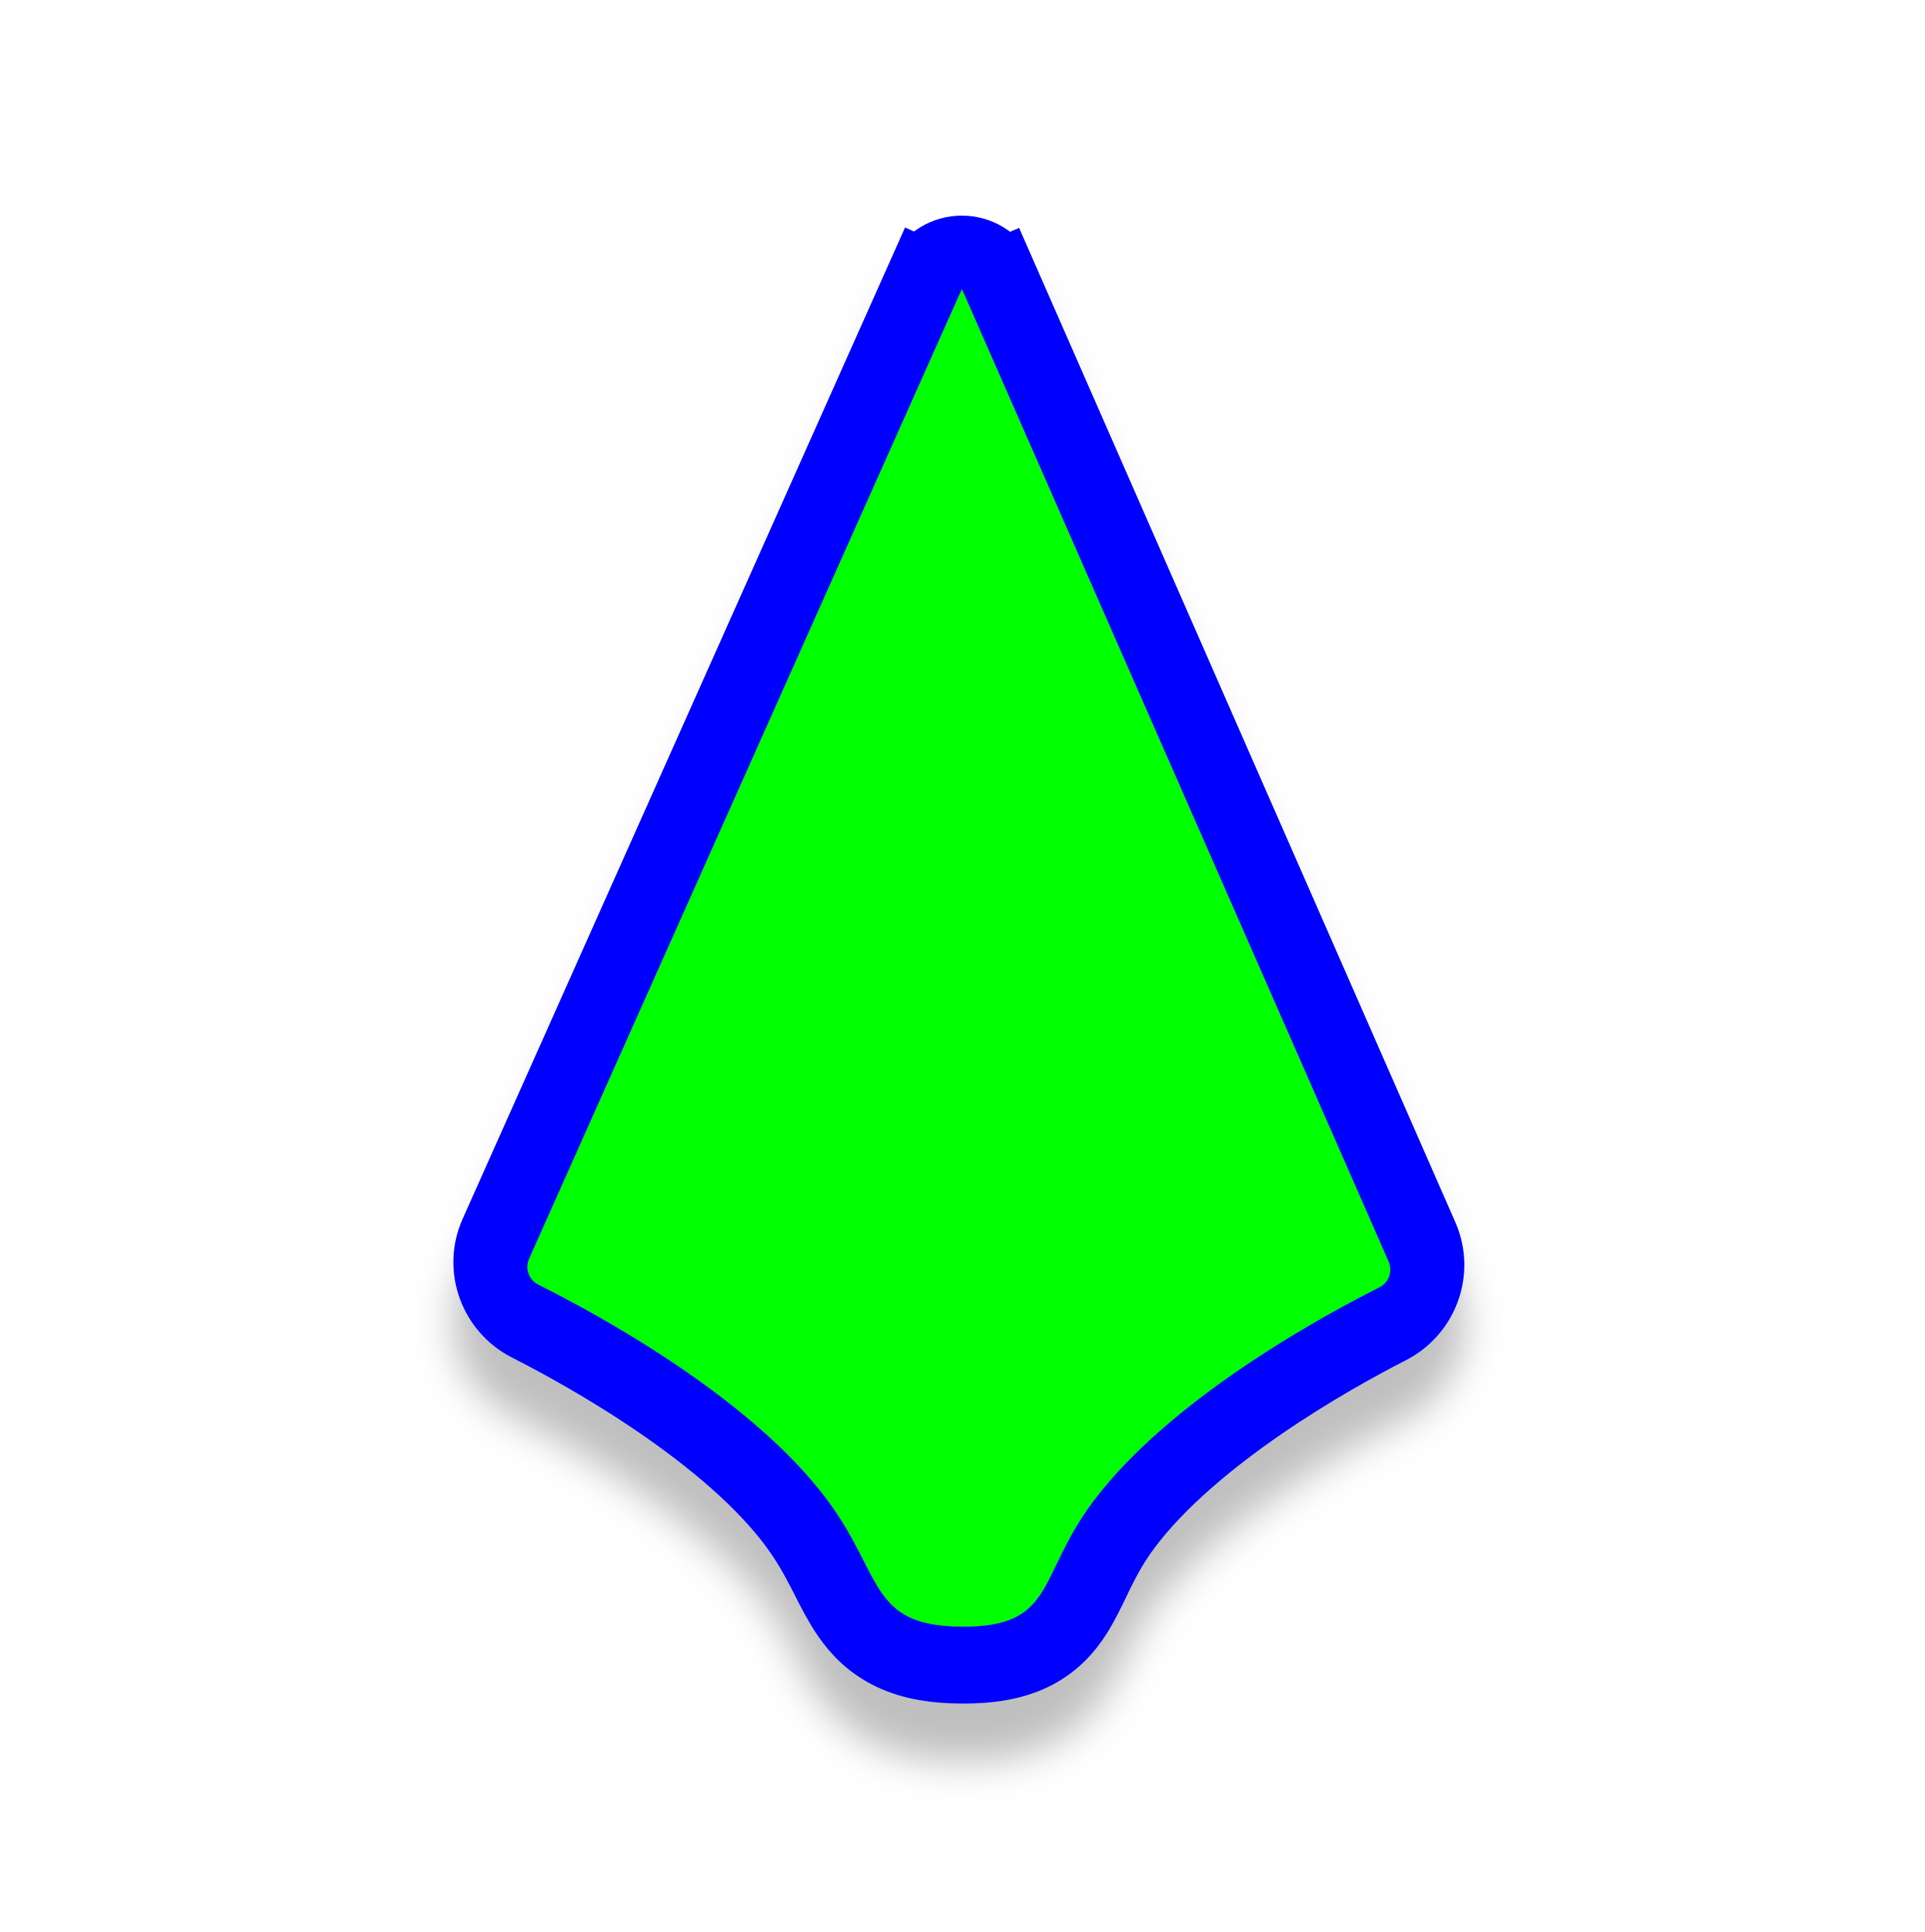
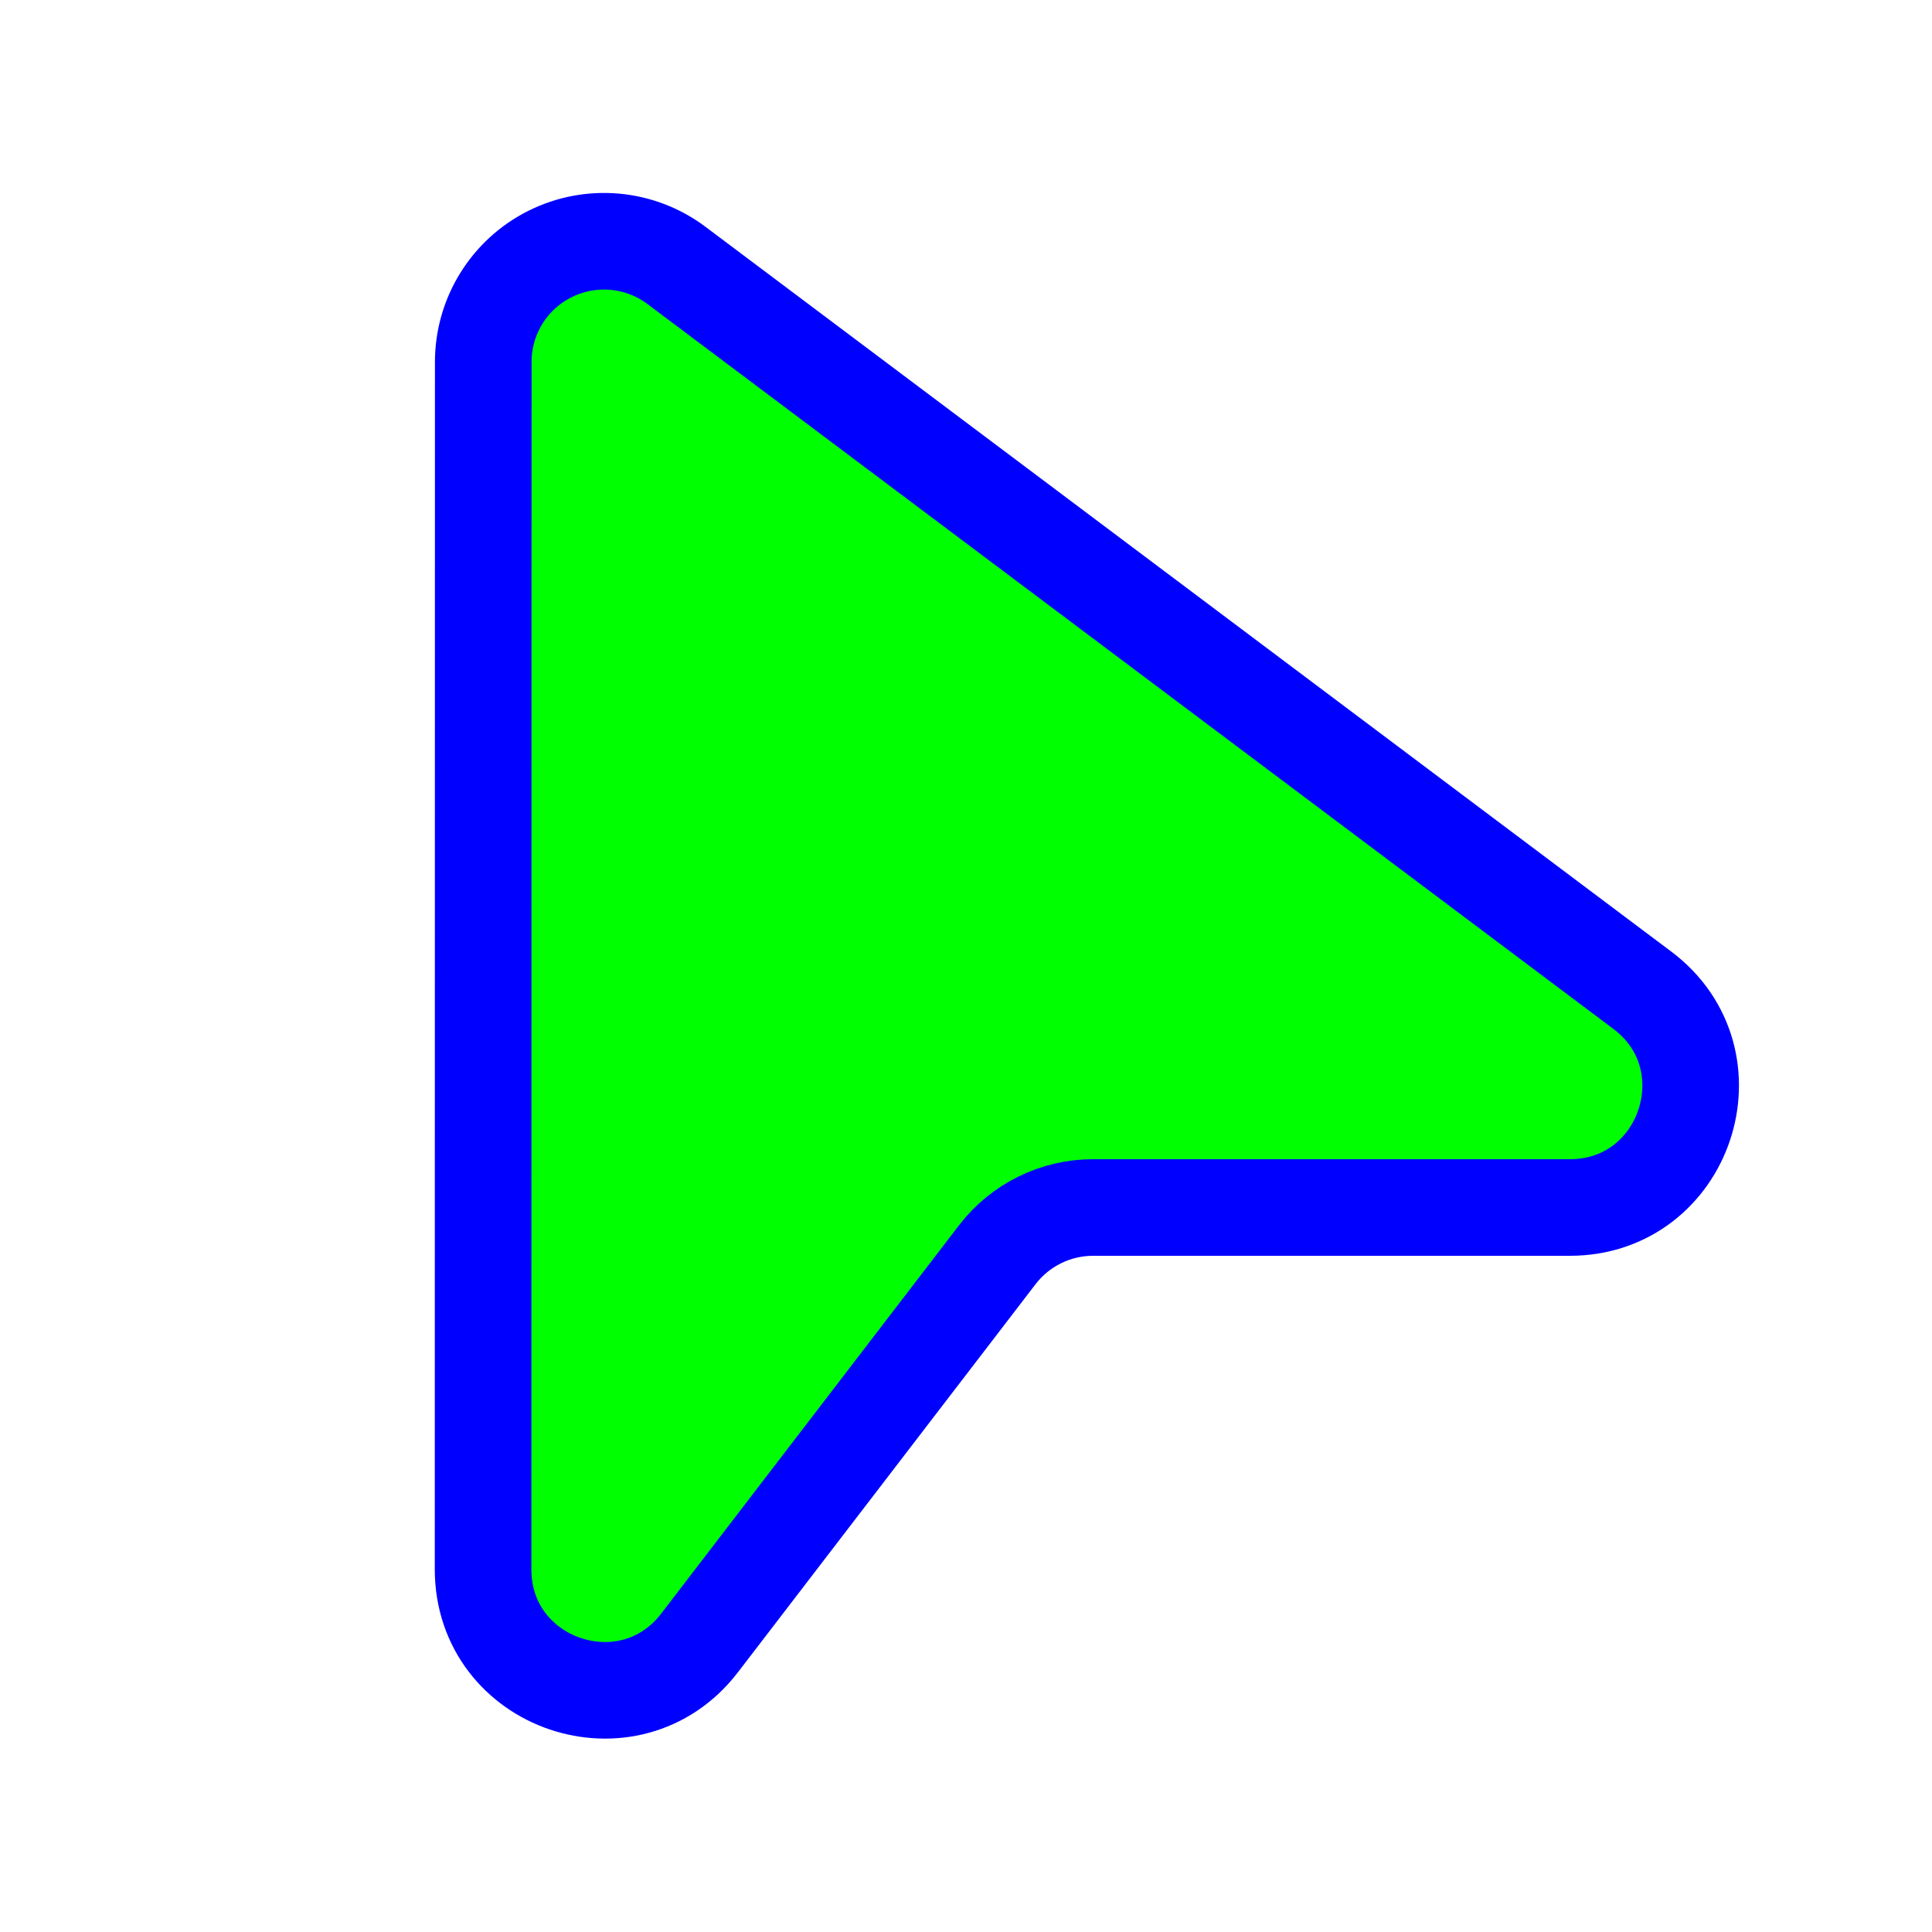
- <svg xmlns="http://www.w3.org/2000/svg" width="256" height="257" viewBox="0 0 256 257" fill="none">
-   <g filter="url(#filter0_d_18_191)">
-     <path d="M127.66 39.115L70.894 166.318C70.035 168.241 70.872 170.503 72.75 171.457C80.662 175.477 100.354 186.366 110.167 199.679C117.531 209.67 115.623 216.336 128.034 216.375C140.446 216.414 137.94 209.734 145.367 199.79C155.25 186.557 174.574 175.802 182.364 171.818C184.227 170.865 185.063 168.621 184.222 166.704L128.245 39.117C128.134 38.862 127.773 38.861 127.66 39.115Z" fill="#0000FF" />
-     <path d="M132.934 37.059L128.251 39.114L132.934 37.059C131.037 32.735 124.909 32.716 122.985 37.028L127.66 39.115L122.985 37.028L66.218 164.231C64.216 168.718 66.193 173.868 70.43 176.021L70.43 176.021C74.27 177.973 80.96 181.588 87.853 186.308C94.81 191.072 101.64 196.74 106.045 202.717C107.656 204.902 108.775 206.922 109.773 208.85C109.941 209.175 110.114 209.515 110.292 209.865C111.085 211.425 111.976 213.177 112.98 214.647C114.349 216.651 116.155 218.521 118.873 219.793C121.476 221.011 124.505 221.484 128.018 221.495C131.519 221.506 134.549 221.056 137.139 219.82C139.864 218.519 141.605 216.591 142.888 214.578C143.752 213.221 144.548 211.566 145.252 210.104C145.462 209.667 145.665 209.246 145.858 208.856C146.79 206.976 147.869 204.996 149.469 202.854C153.921 196.893 160.695 191.269 167.551 186.555C174.347 181.882 180.917 178.309 184.695 176.377C188.897 174.228 190.874 169.121 188.911 164.647L132.934 37.059Z" stroke="#0000FF" stroke-width="10.24" />
-   </g>
-   <path d="M127.955 38.454L70.377 167.475C69.805 168.758 70.354 170.26 71.611 170.885C78.581 174.348 99.843 185.673 110.167 199.679C117.531 209.67 115.623 216.336 128.034 216.375C140.446 216.415 137.94 209.734 145.366 199.79C155.768 185.863 176.629 174.68 183.492 171.248C184.74 170.623 185.288 169.133 184.727 167.855L127.955 38.454Z" fill="#00FF00" />
-   <defs>
-     <filter id="filter0_d_18_191" x="55.189" y="28.685" width="144.728" height="210.73" filterUnits="userSpaceOnUse" color-interpolation-filters="sRGB">
-       <feFlood flood-opacity="0" result="BackgroundImageFix" />
-       <feColorMatrix in="SourceAlpha" type="matrix" values="0 0 0 0 0 0 0 0 0 0 0 0 0 0 0 0 0 0 127 0" result="hardAlpha" />
-       <feOffset dy="7.68" />
-       <feGaussianBlur stdDeviation="2.56" />
-       <feColorMatrix type="matrix" values="0 0 0 0 0 0 0 0 0 0 0 0 0 0 0 0 0 0 0.25 0" />
-       <feBlend mode="normal" in2="BackgroundImageFix" result="effect1_dropShadow_18_191" />
-       <feBlend mode="normal" in="SourceGraphic" in2="effect1_dropShadow_18_191" result="shape" />
-     </filter>
-   </defs>
+ <svg xmlns="http://www.w3.org/2000/svg" width="257" height="257" viewBox="0 0 24 24" version="1.1">
+   <path fill="#00FF00" stroke="#0000FF" stroke-width="1.2" stroke-linejoin="round" d="M6.003 4.497A1.5 1.5 0 0 1 8.403 3.297L20.4 12.3c1.152.864.54 2.7-.9 2.7h-5.921a1.5 1.5 0 0 0-1.189.585l-3.699 4.823c-.871 1.137-2.69.52-2.69-.914z" />
</svg>
